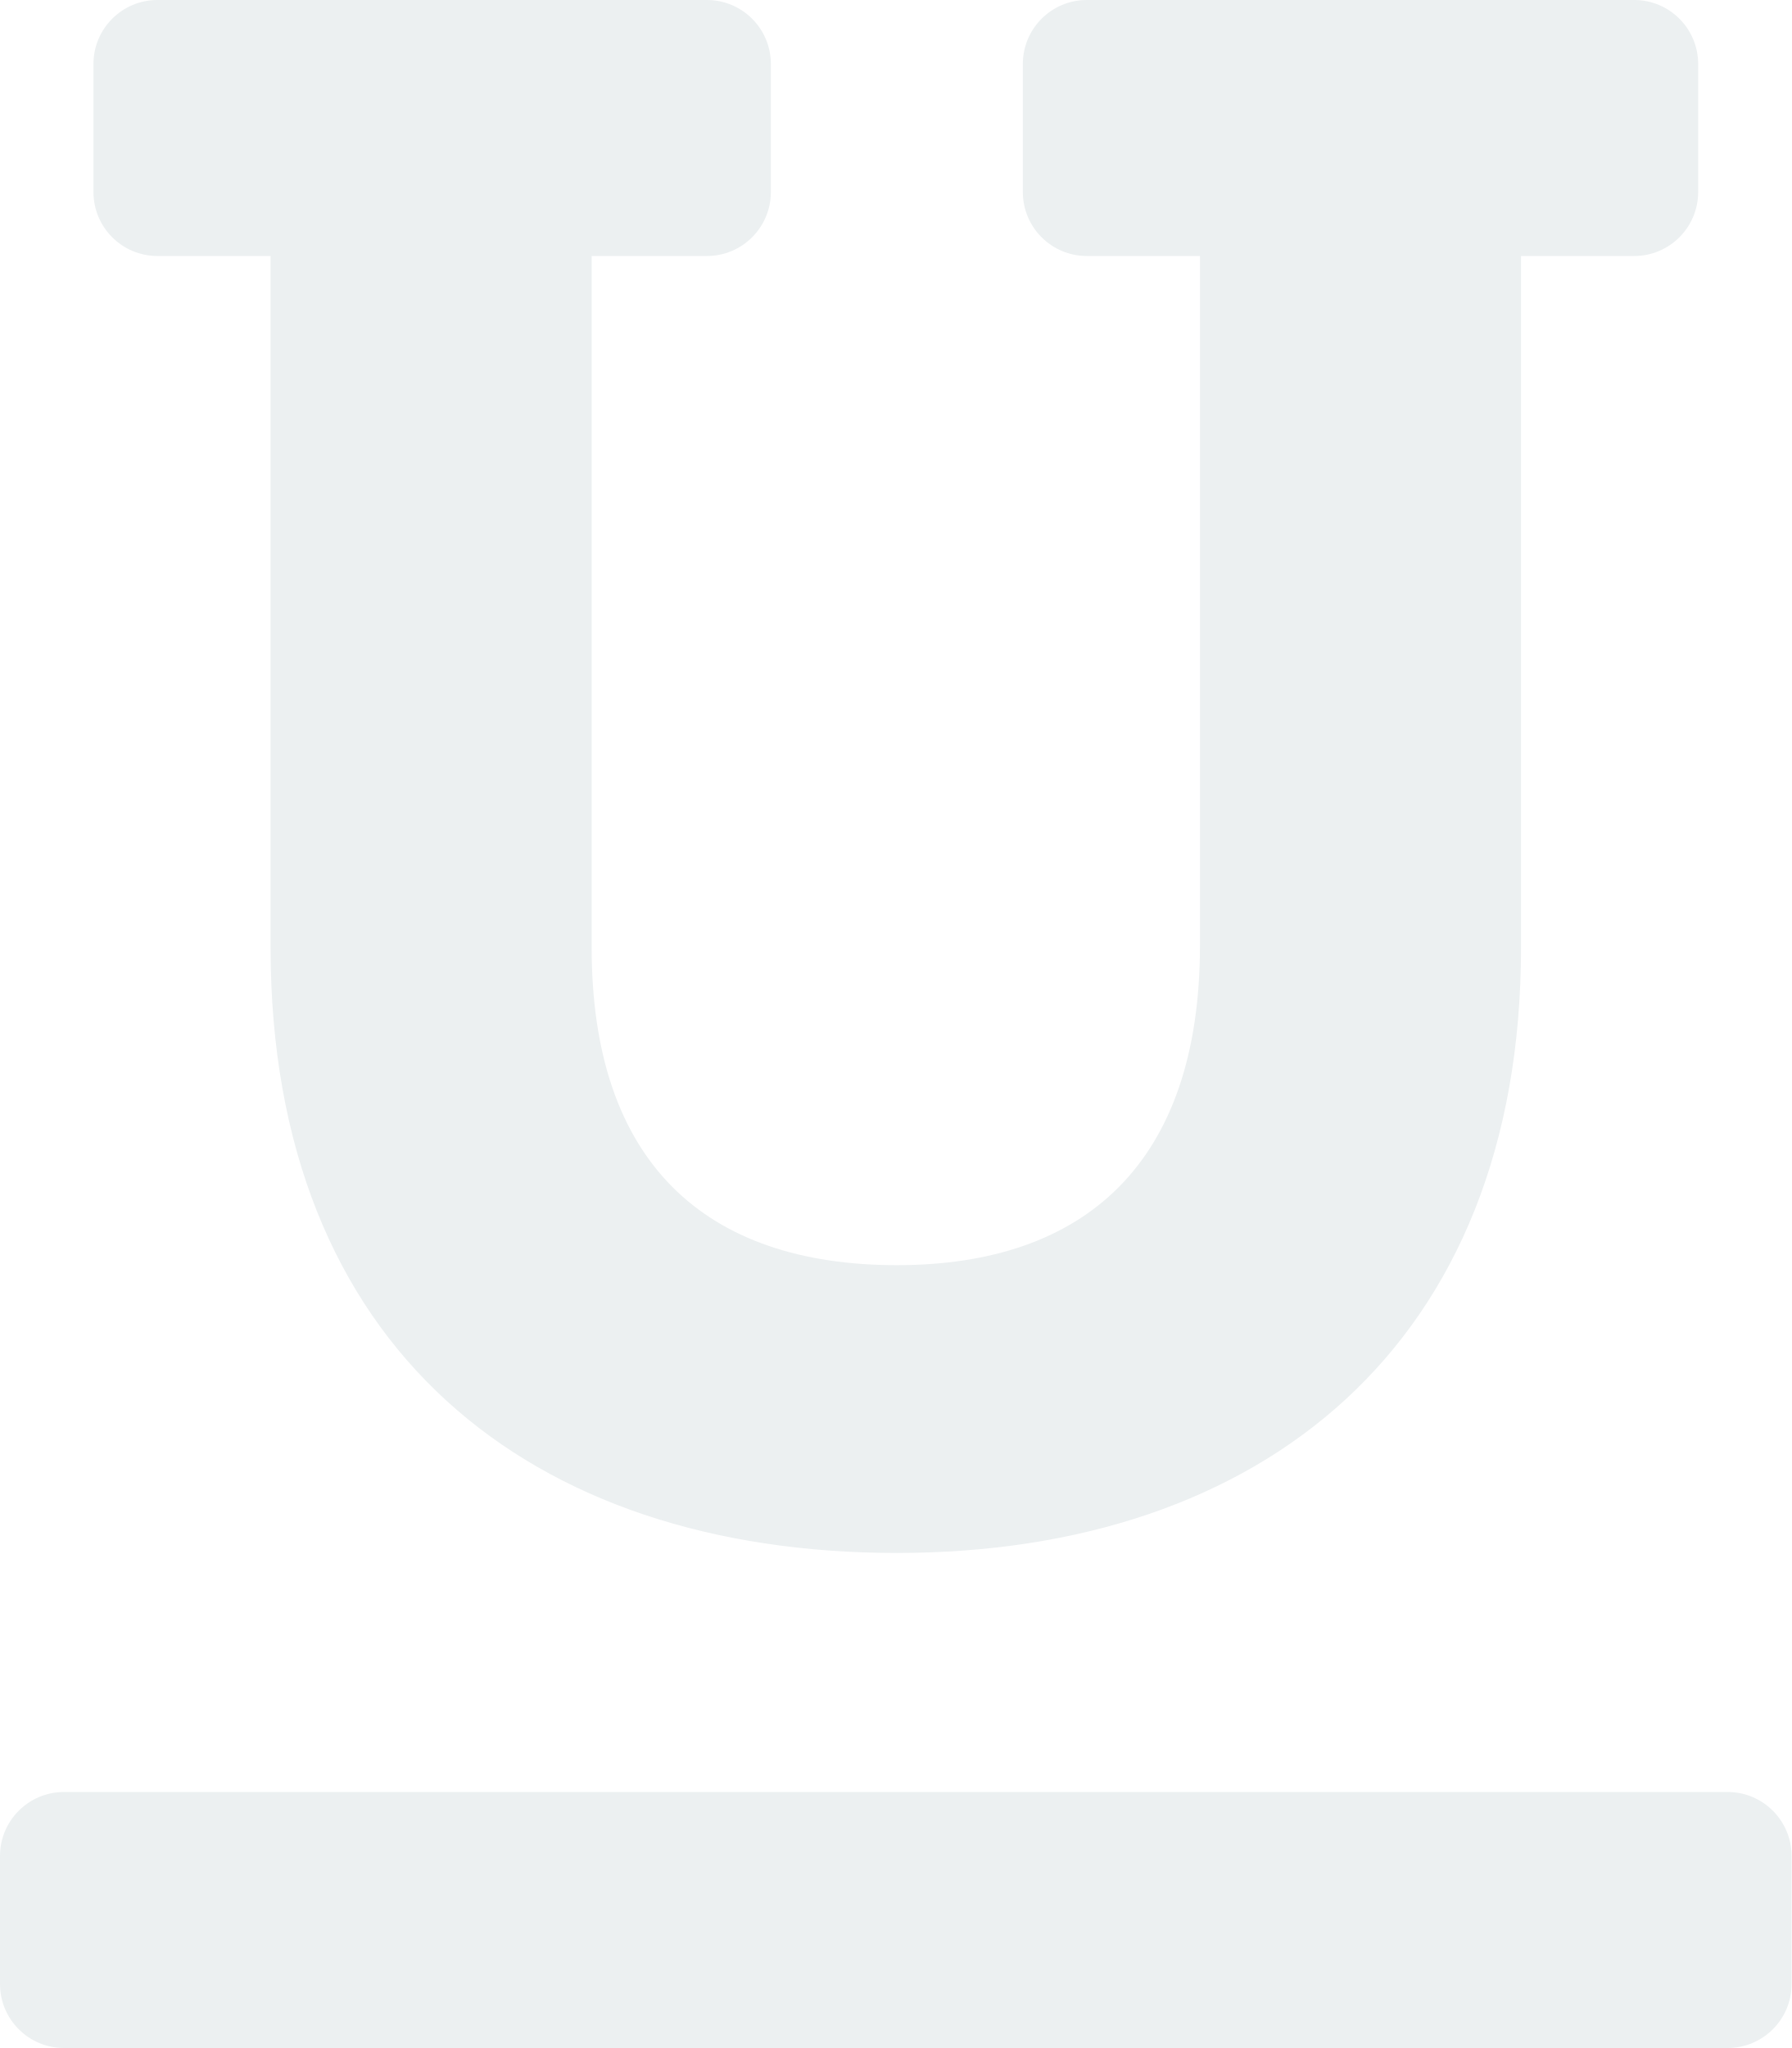
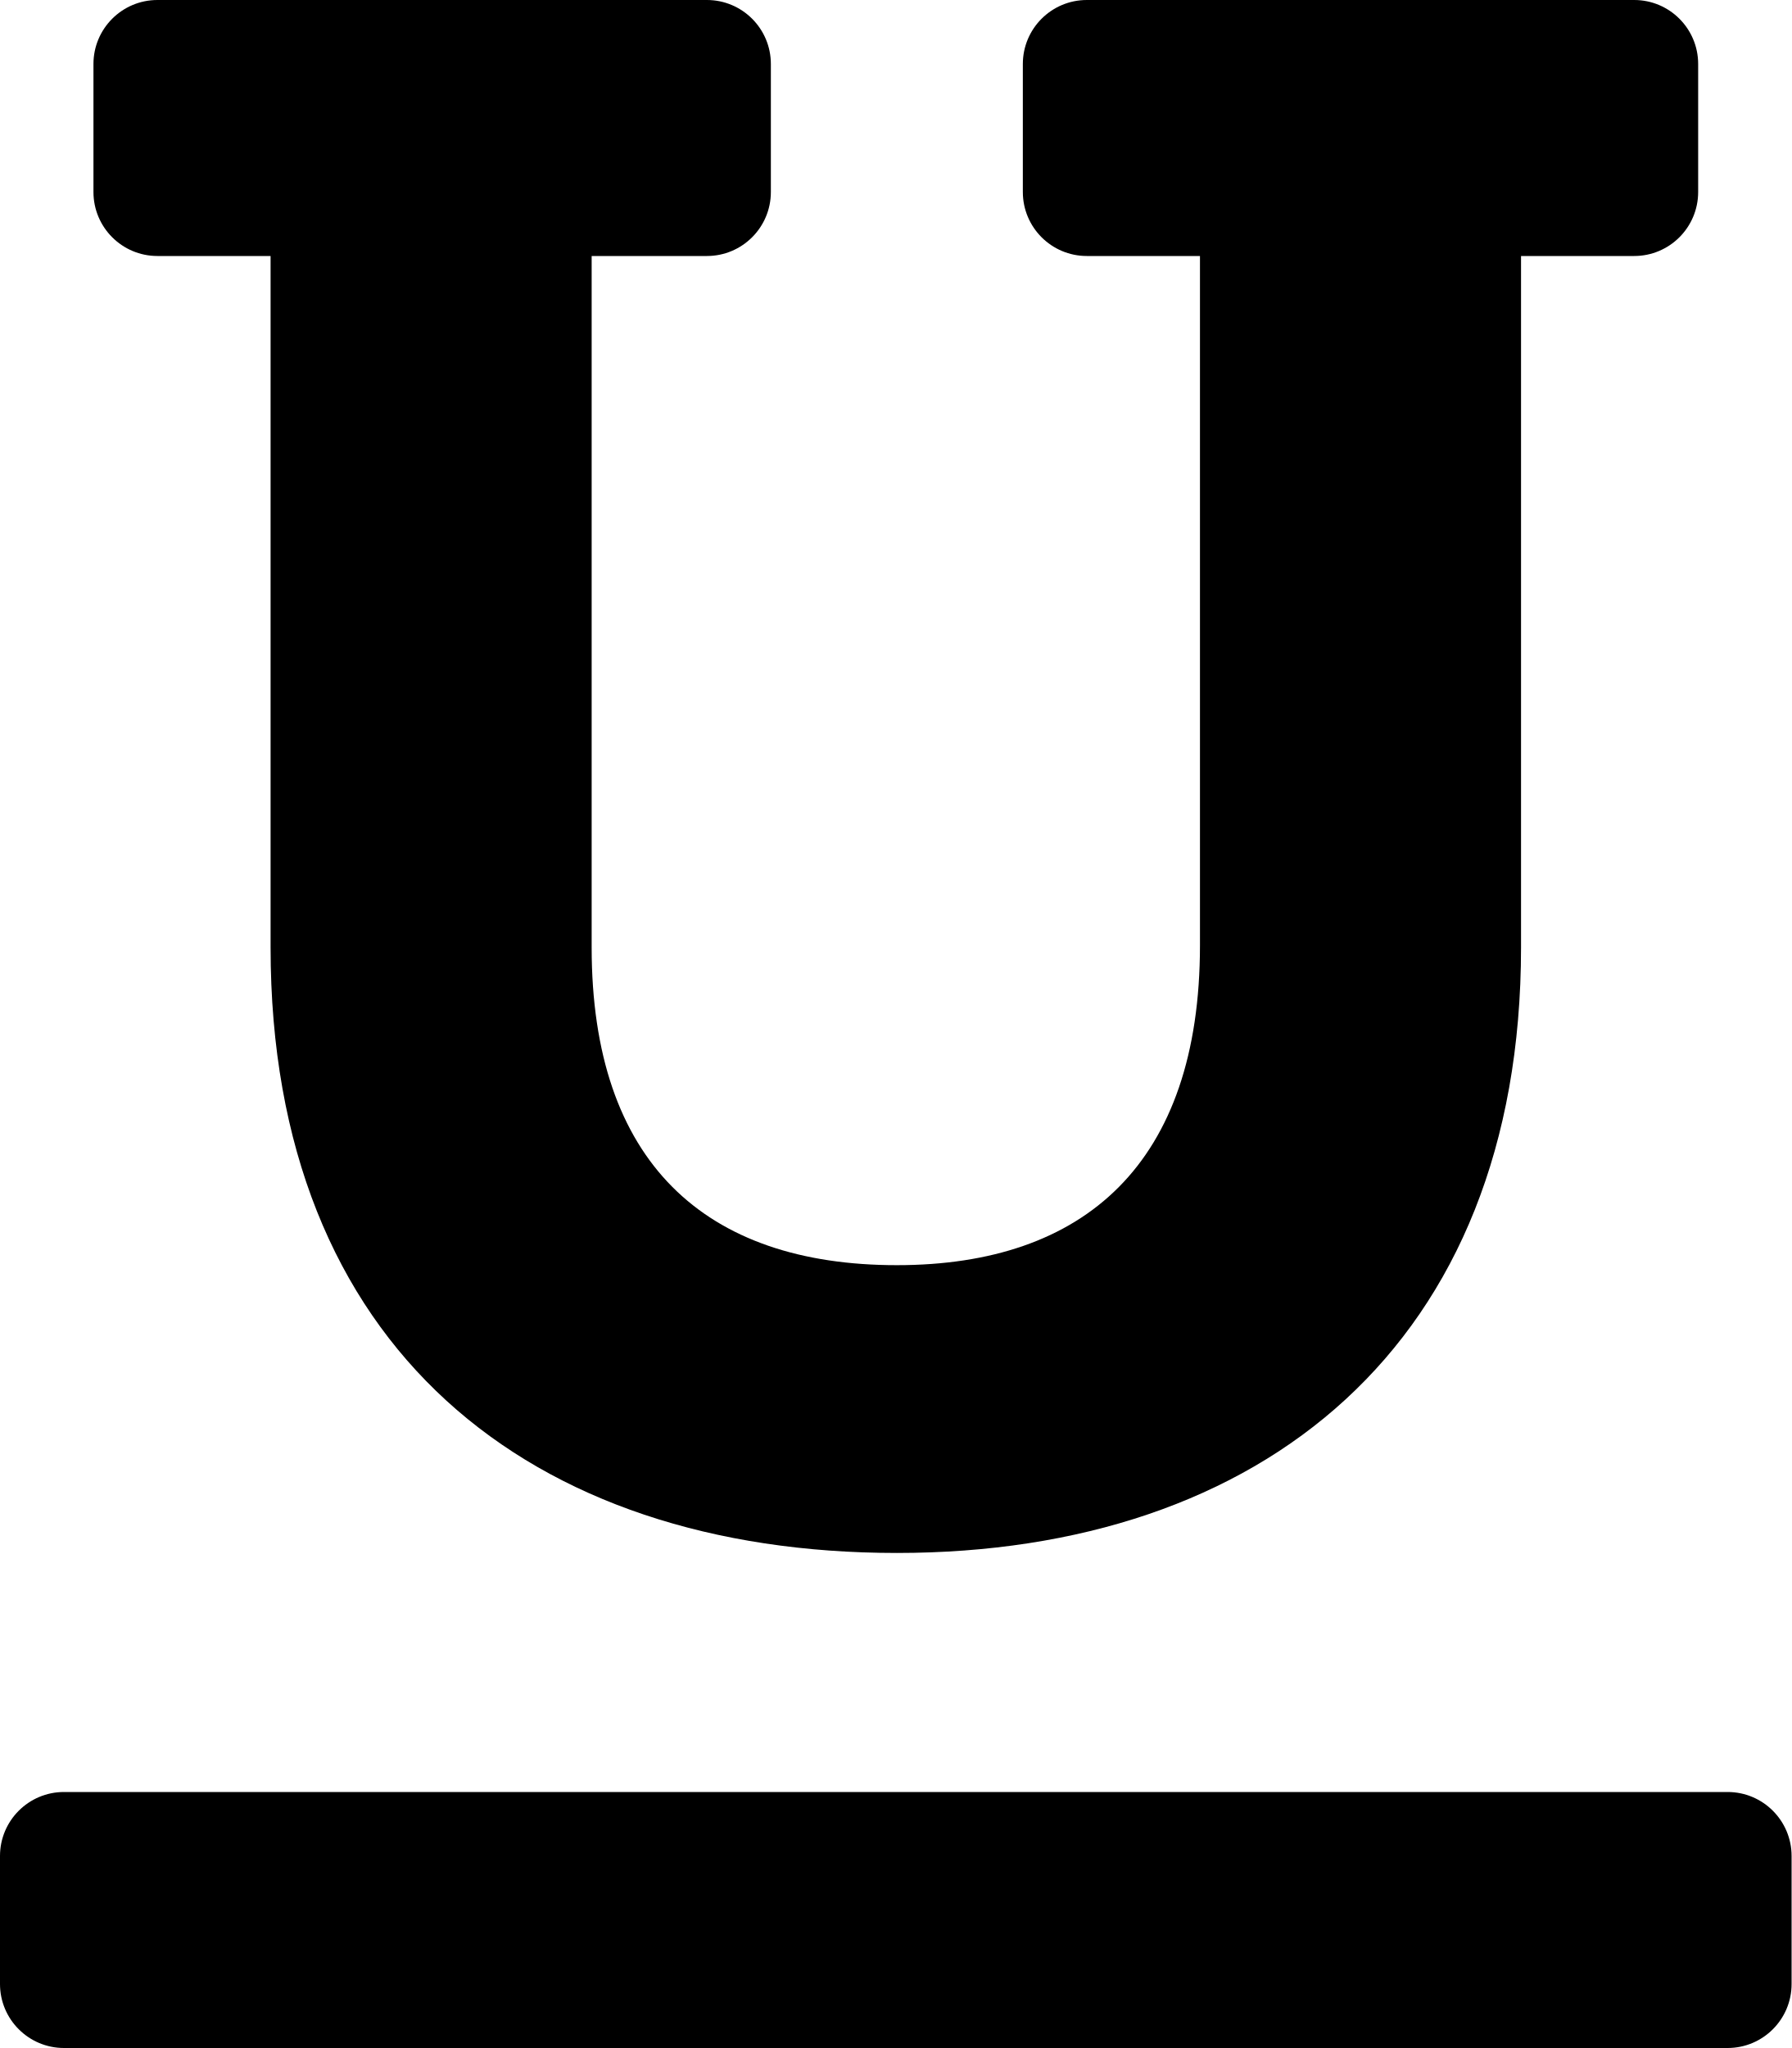
<svg xmlns="http://www.w3.org/2000/svg" aria-hidden="true" focusable="false" data-prefix="fas" data-icon="underline" class="svg-inline--fa fa-underline fa-w-14" role="img" viewBox="0 0 448 512">
-   <path fill="#ecf0f1" d="M224.264 388.24c-91.669 0-156.603-51.165-156.603-151.392V64H39.37c-8.837 0-16-7.163-16-16V16c0-8.837 7.163-16 16-16h137.39c8.837 0 16 7.163 16 16v32c0 8.837-7.163 16-16 16h-28.813v172.848c0 53.699 28.314 79.444 76.317 79.444 46.966 0 75.796-25.434 75.796-79.965V64h-28.291c-8.837 0-16-7.163-16-16V16c0-8.837 7.163-16 16-16h136.868c8.837 0 16 7.163 16 16v32c0 8.837-7.163 16-16 16h-28.291v172.848c0 99.405-64.881 151.392-156.082 151.392zM16 448h416c8.837 0 16 7.163 16 16v32c0 8.837-7.163 16-16 16H16c-8.837 0-16-7.163-16-16v-32c0-8.837 7.163-16 16-16z" />
+   <path fill="currentColor" d="M224.264 388.24c-91.669 0-156.603-51.165-156.603-151.392V64H39.37c-8.837 0-16-7.163-16-16V16c0-8.837 7.163-16 16-16h137.39c8.837 0 16 7.163 16 16v32c0 8.837-7.163 16-16 16h-28.813v172.848c0 53.699 28.314 79.444 76.317 79.444 46.966 0 75.796-25.434 75.796-79.965V64h-28.291c-8.837 0-16-7.163-16-16V16c0-8.837 7.163-16 16-16h136.868c8.837 0 16 7.163 16 16v32c0 8.837-7.163 16-16 16h-28.291v172.848c0 99.405-64.881 151.392-156.082 151.392zM16 448h416c8.837 0 16 7.163 16 16v32c0 8.837-7.163 16-16 16H16c-8.837 0-16-7.163-16-16v-32c0-8.837 7.163-16 16-16z" />
</svg>
